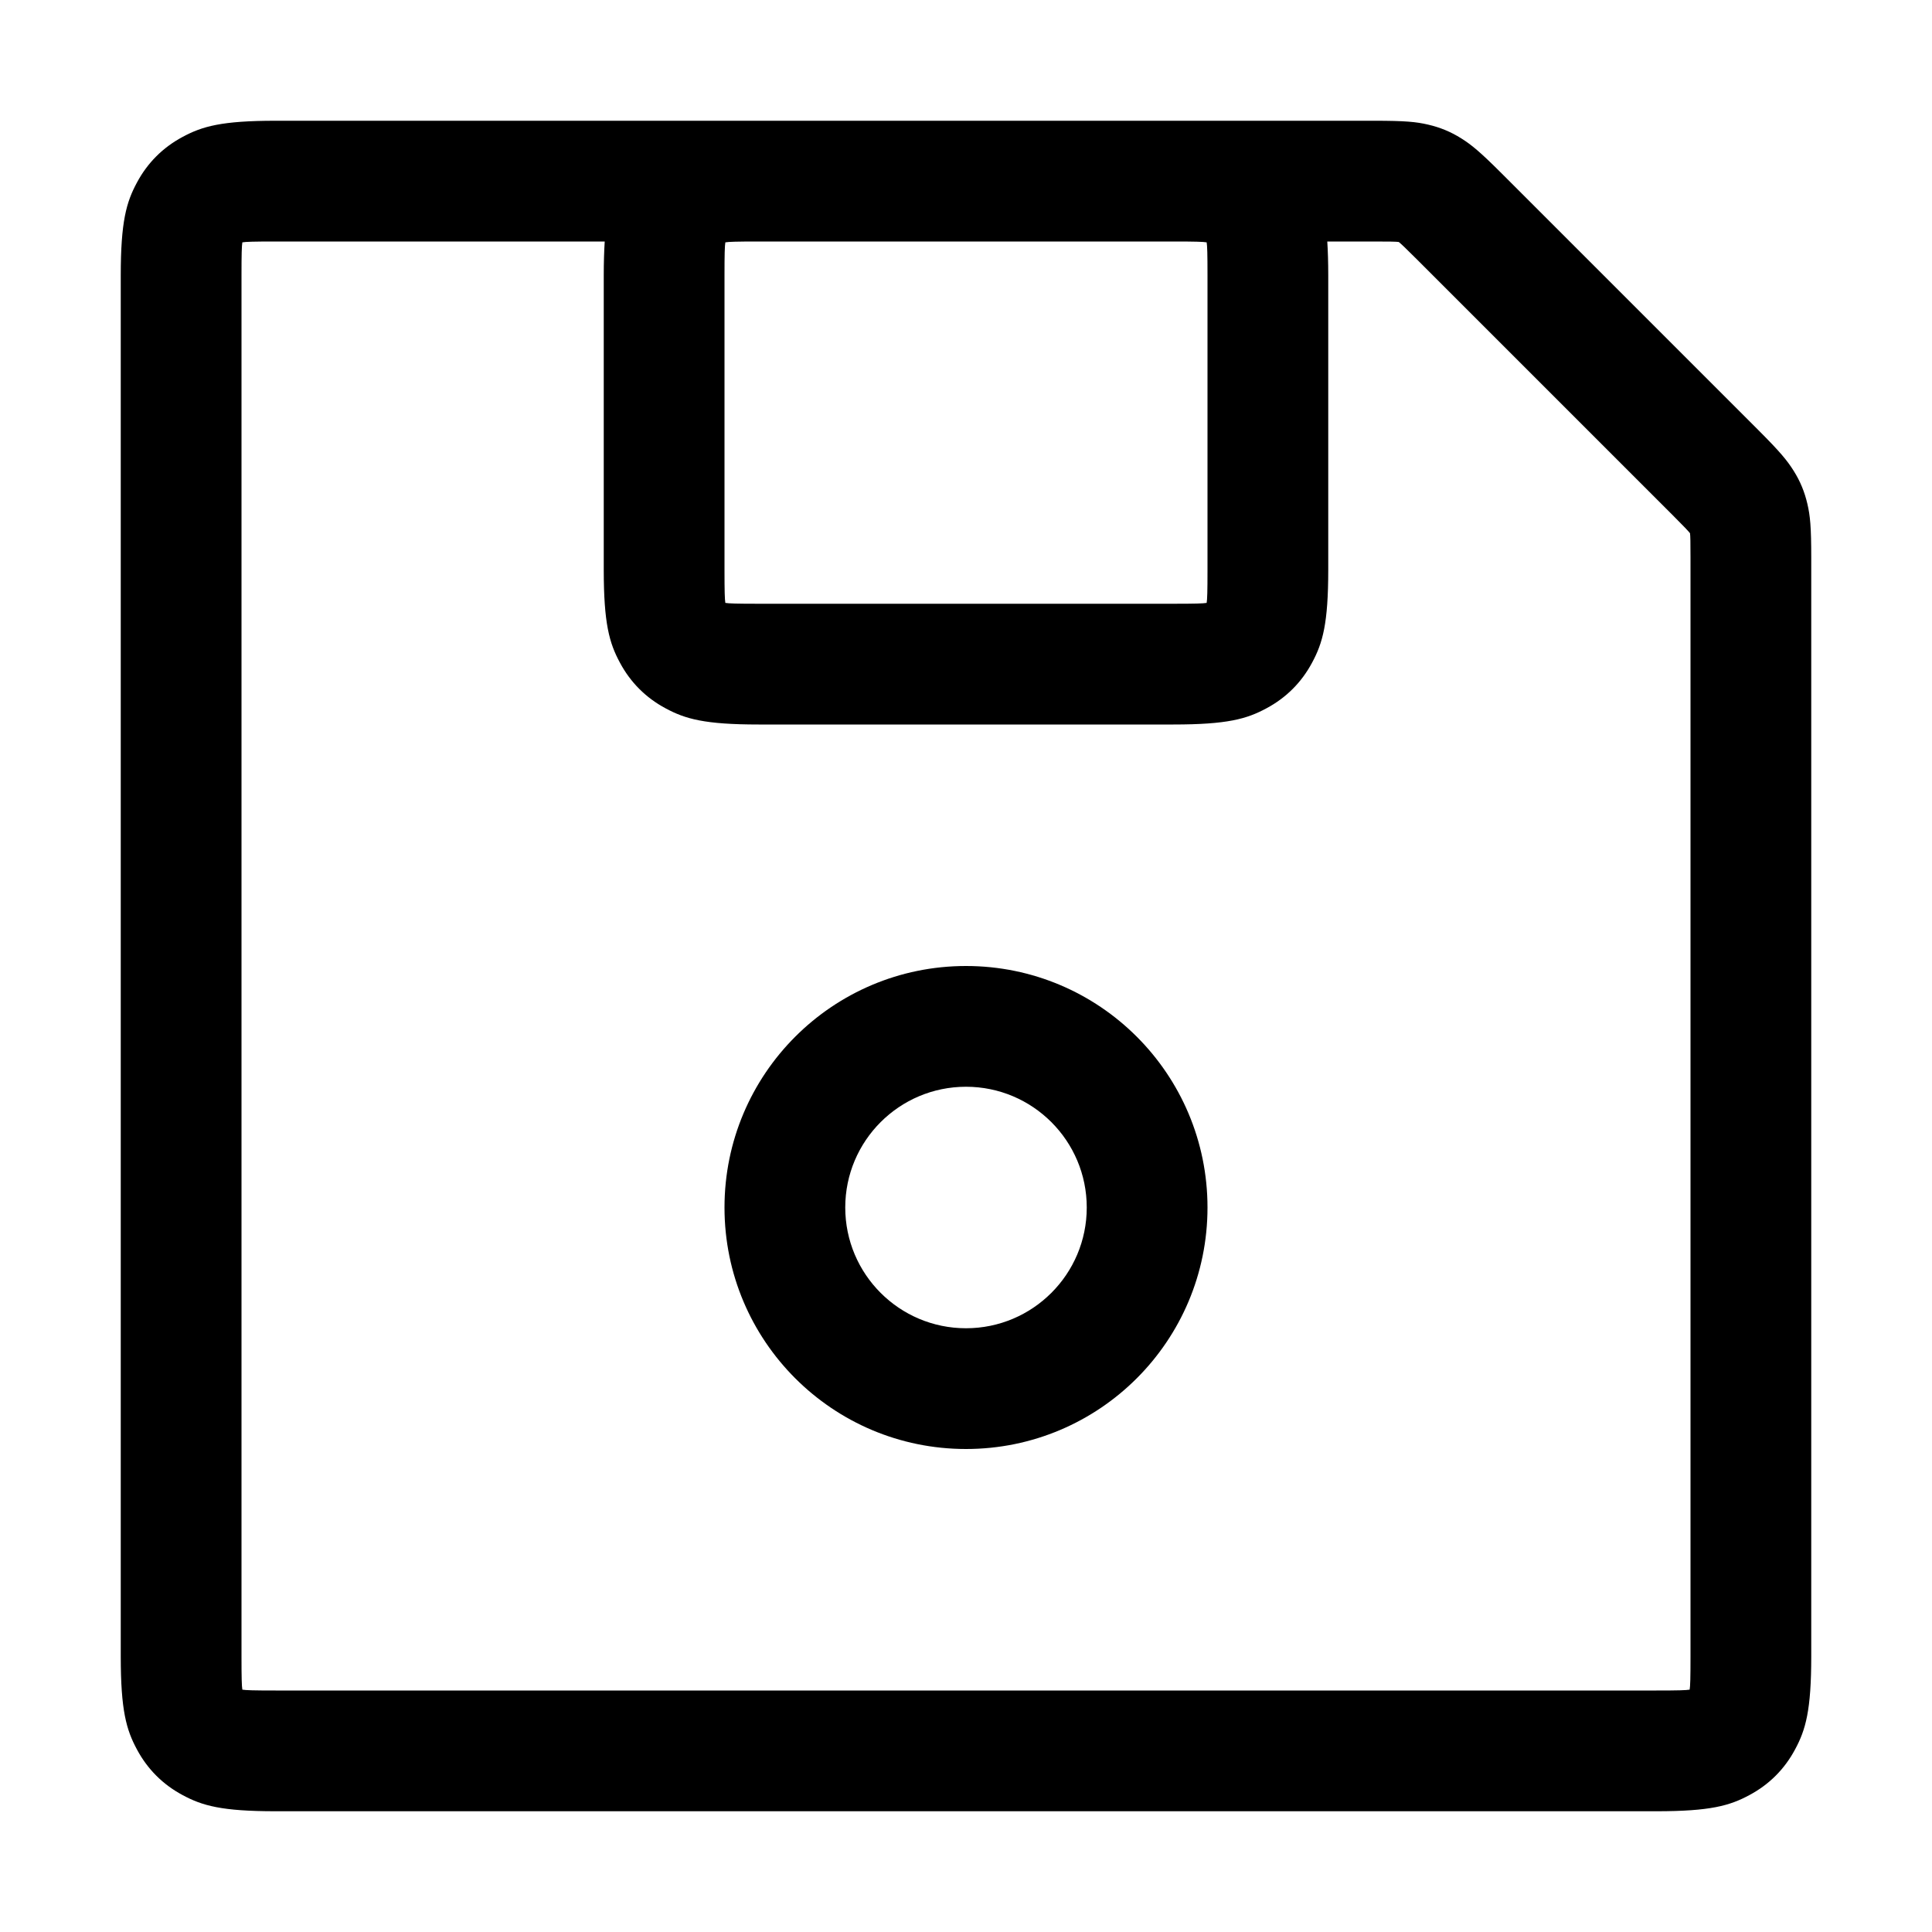
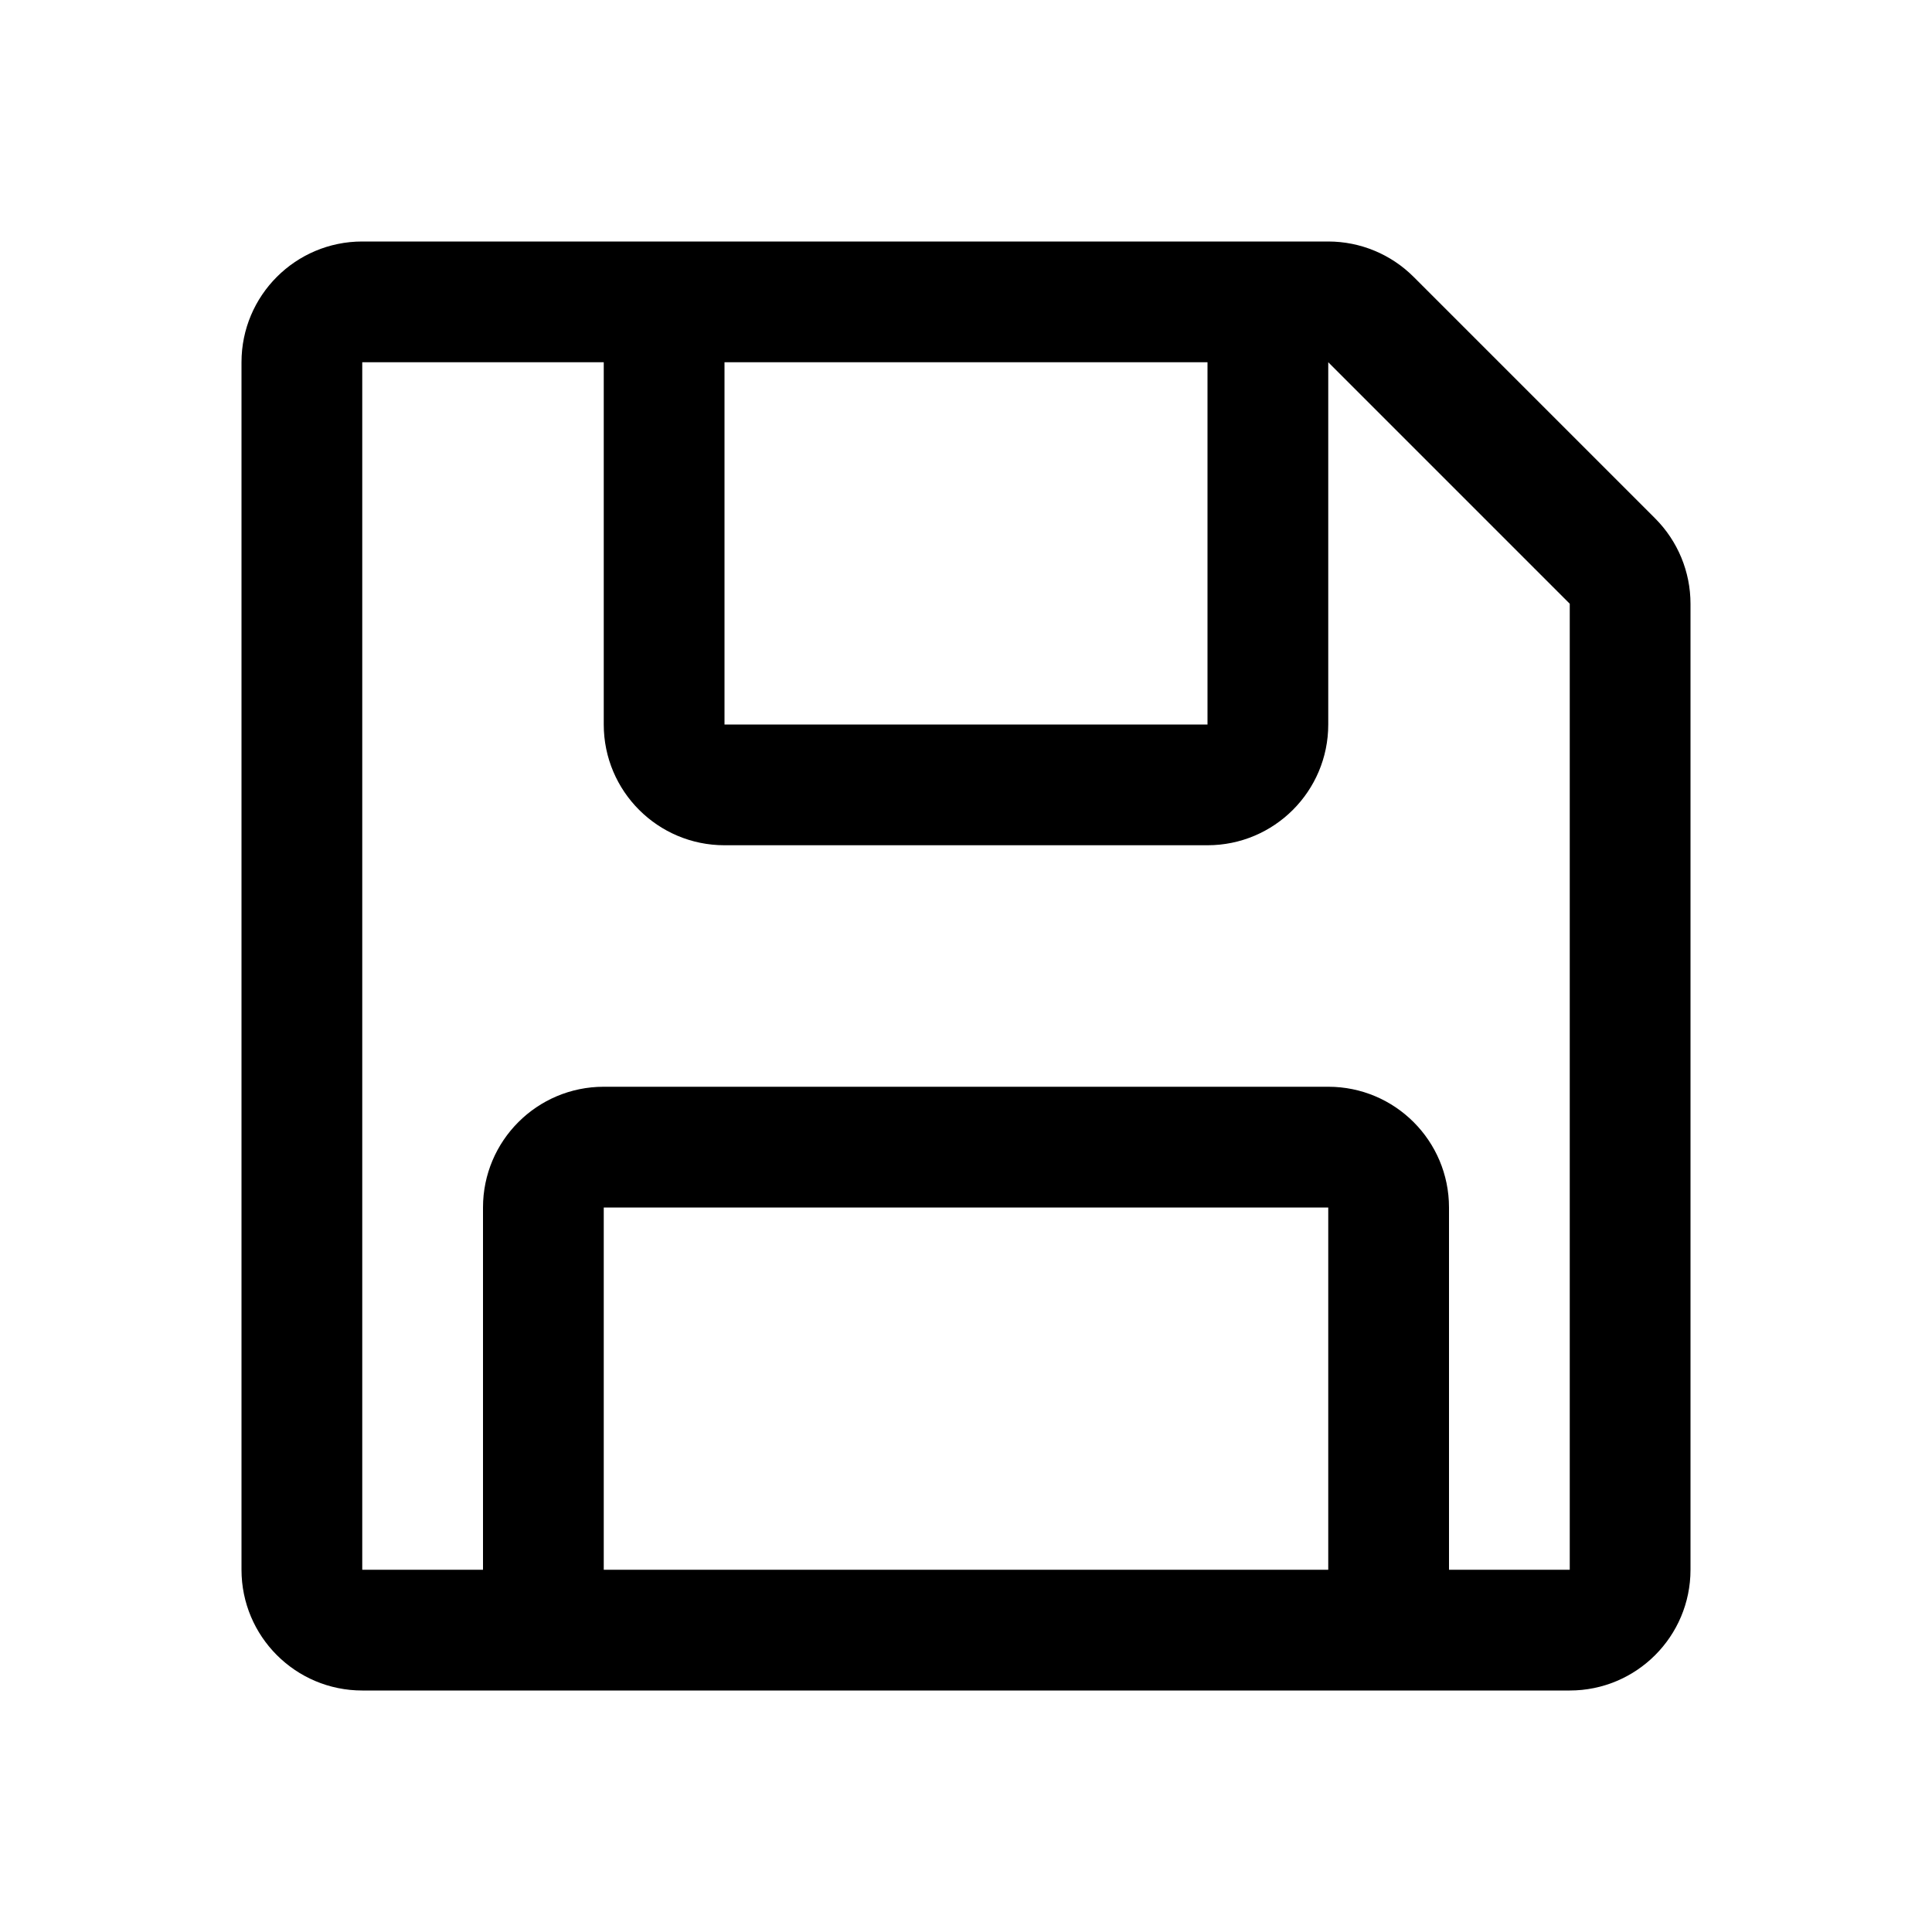
<svg xmlns="http://www.w3.org/2000/svg" width="16" height="16" viewBox="0 0 16 16">
-   <path d="M5.008,2 L2.282,2 C2.101,2 2.037,2.002 2.007,2.007 C2.002,2.037 2,2.101 2,2.282 L2,13.718 C2,13.899 2.002,13.963 2.007,13.993 C2.037,13.998 2.101,14 2.282,14 L13.718,14 C13.899,14 13.963,13.998 13.993,13.993 C13.998,13.963 14,13.899 14,13.718 L14,4.62 C14,4.489 13.999,4.44 13.996,4.416 C13.981,4.397 13.947,4.361 13.855,4.269 L11.731,2.145 C11.639,2.053 11.603,2.019 11.584,2.004 C11.56,2.001 11.511,2 11.38,2 L10.992,2 C10.997,2.08 11,2.172 11,2.282 L11,4.718 C11,5.164 10.954,5.325 10.866,5.488 C10.779,5.651 10.651,5.779 10.488,5.866 C10.325,5.954 10.164,6 9.718,6 L6.282,6 C5.836,6 5.675,5.954 5.512,5.866 C5.349,5.779 5.221,5.651 5.134,5.488 C5.046,5.325 5,5.164 5,4.718 L5,2.282 C5,2.172 5.003,2.08 5.008,2 Z M2.282,1 L11.38,1 C11.639,1 11.728,1.009 11.827,1.032 C11.926,1.055 12.014,1.091 12.1,1.145 C12.186,1.199 12.256,1.256 12.438,1.438 L14.562,3.562 C14.744,3.744 14.801,3.814 14.855,3.9 C14.909,3.986 14.945,4.074 14.968,4.173 C14.991,4.272 15,4.361 15,4.62 L15,13.718 C15,14.164 14.954,14.325 14.866,14.488 C14.779,14.651 14.651,14.779 14.488,14.866 C14.325,14.954 14.164,15 13.718,15 L2.282,15 C1.836,15 1.675,14.954 1.512,14.866 C1.349,14.779 1.221,14.651 1.134,14.488 C1.046,14.325 1,14.164 1,13.718 L1,2.282 C1,1.836 1.046,1.675 1.134,1.512 C1.221,1.349 1.349,1.221 1.512,1.134 C1.675,1.046 1.836,1 2.282,1 Z M6,2.282 L6,4.718 C6,4.899 6.002,4.963 6.007,4.993 C6.037,4.998 6.101,5 6.282,5 L9.718,5 C9.899,5 9.963,4.998 9.993,4.993 C9.998,4.963 10,4.899 10,4.718 L10,2.282 C10,2.101 9.998,2.037 9.993,2.007 C9.963,2.002 9.899,2 9.718,2 L6.282,2 C6.101,2 6.037,2.002 6.007,2.007 C6.002,2.037 6,2.101 6,2.282 Z M8,12 C6.895,12 6,11.105 6,10 C6,8.895 6.895,8 8,8 C9.105,8 10,8.895 10,10 C10,11.105 9.105,12 8,12 Z M8,11 C8.552,11 9,10.552 9,10 C9,9.448 8.552,9 8,9 C7.448,9 7,9.448 7,10 C7,10.552 7.448,11 8,11 Z" />
+   <path fill-rule="evenodd" d="M2 3a1 1 0 0 1 1-1h8a1 1 0 0 1 .707.293l2 2A1 1 0 0 1 14 5v8a1 1 0 0 1-1 1H3a1 1 0 0 1-1-1V3Zm3 10h6v-3H5v3Zm7 0v-3a1 1 0 0 0-1-1H5a1 1 0 0 0-1 1v3H3V3h2v3a1 1 0 0 0 1 1h4a1 1 0 0 0 1-1V3l2 2v8h-1ZM6 3h4v3H6V3Z" clip-rule="evenodd" />
</svg>
